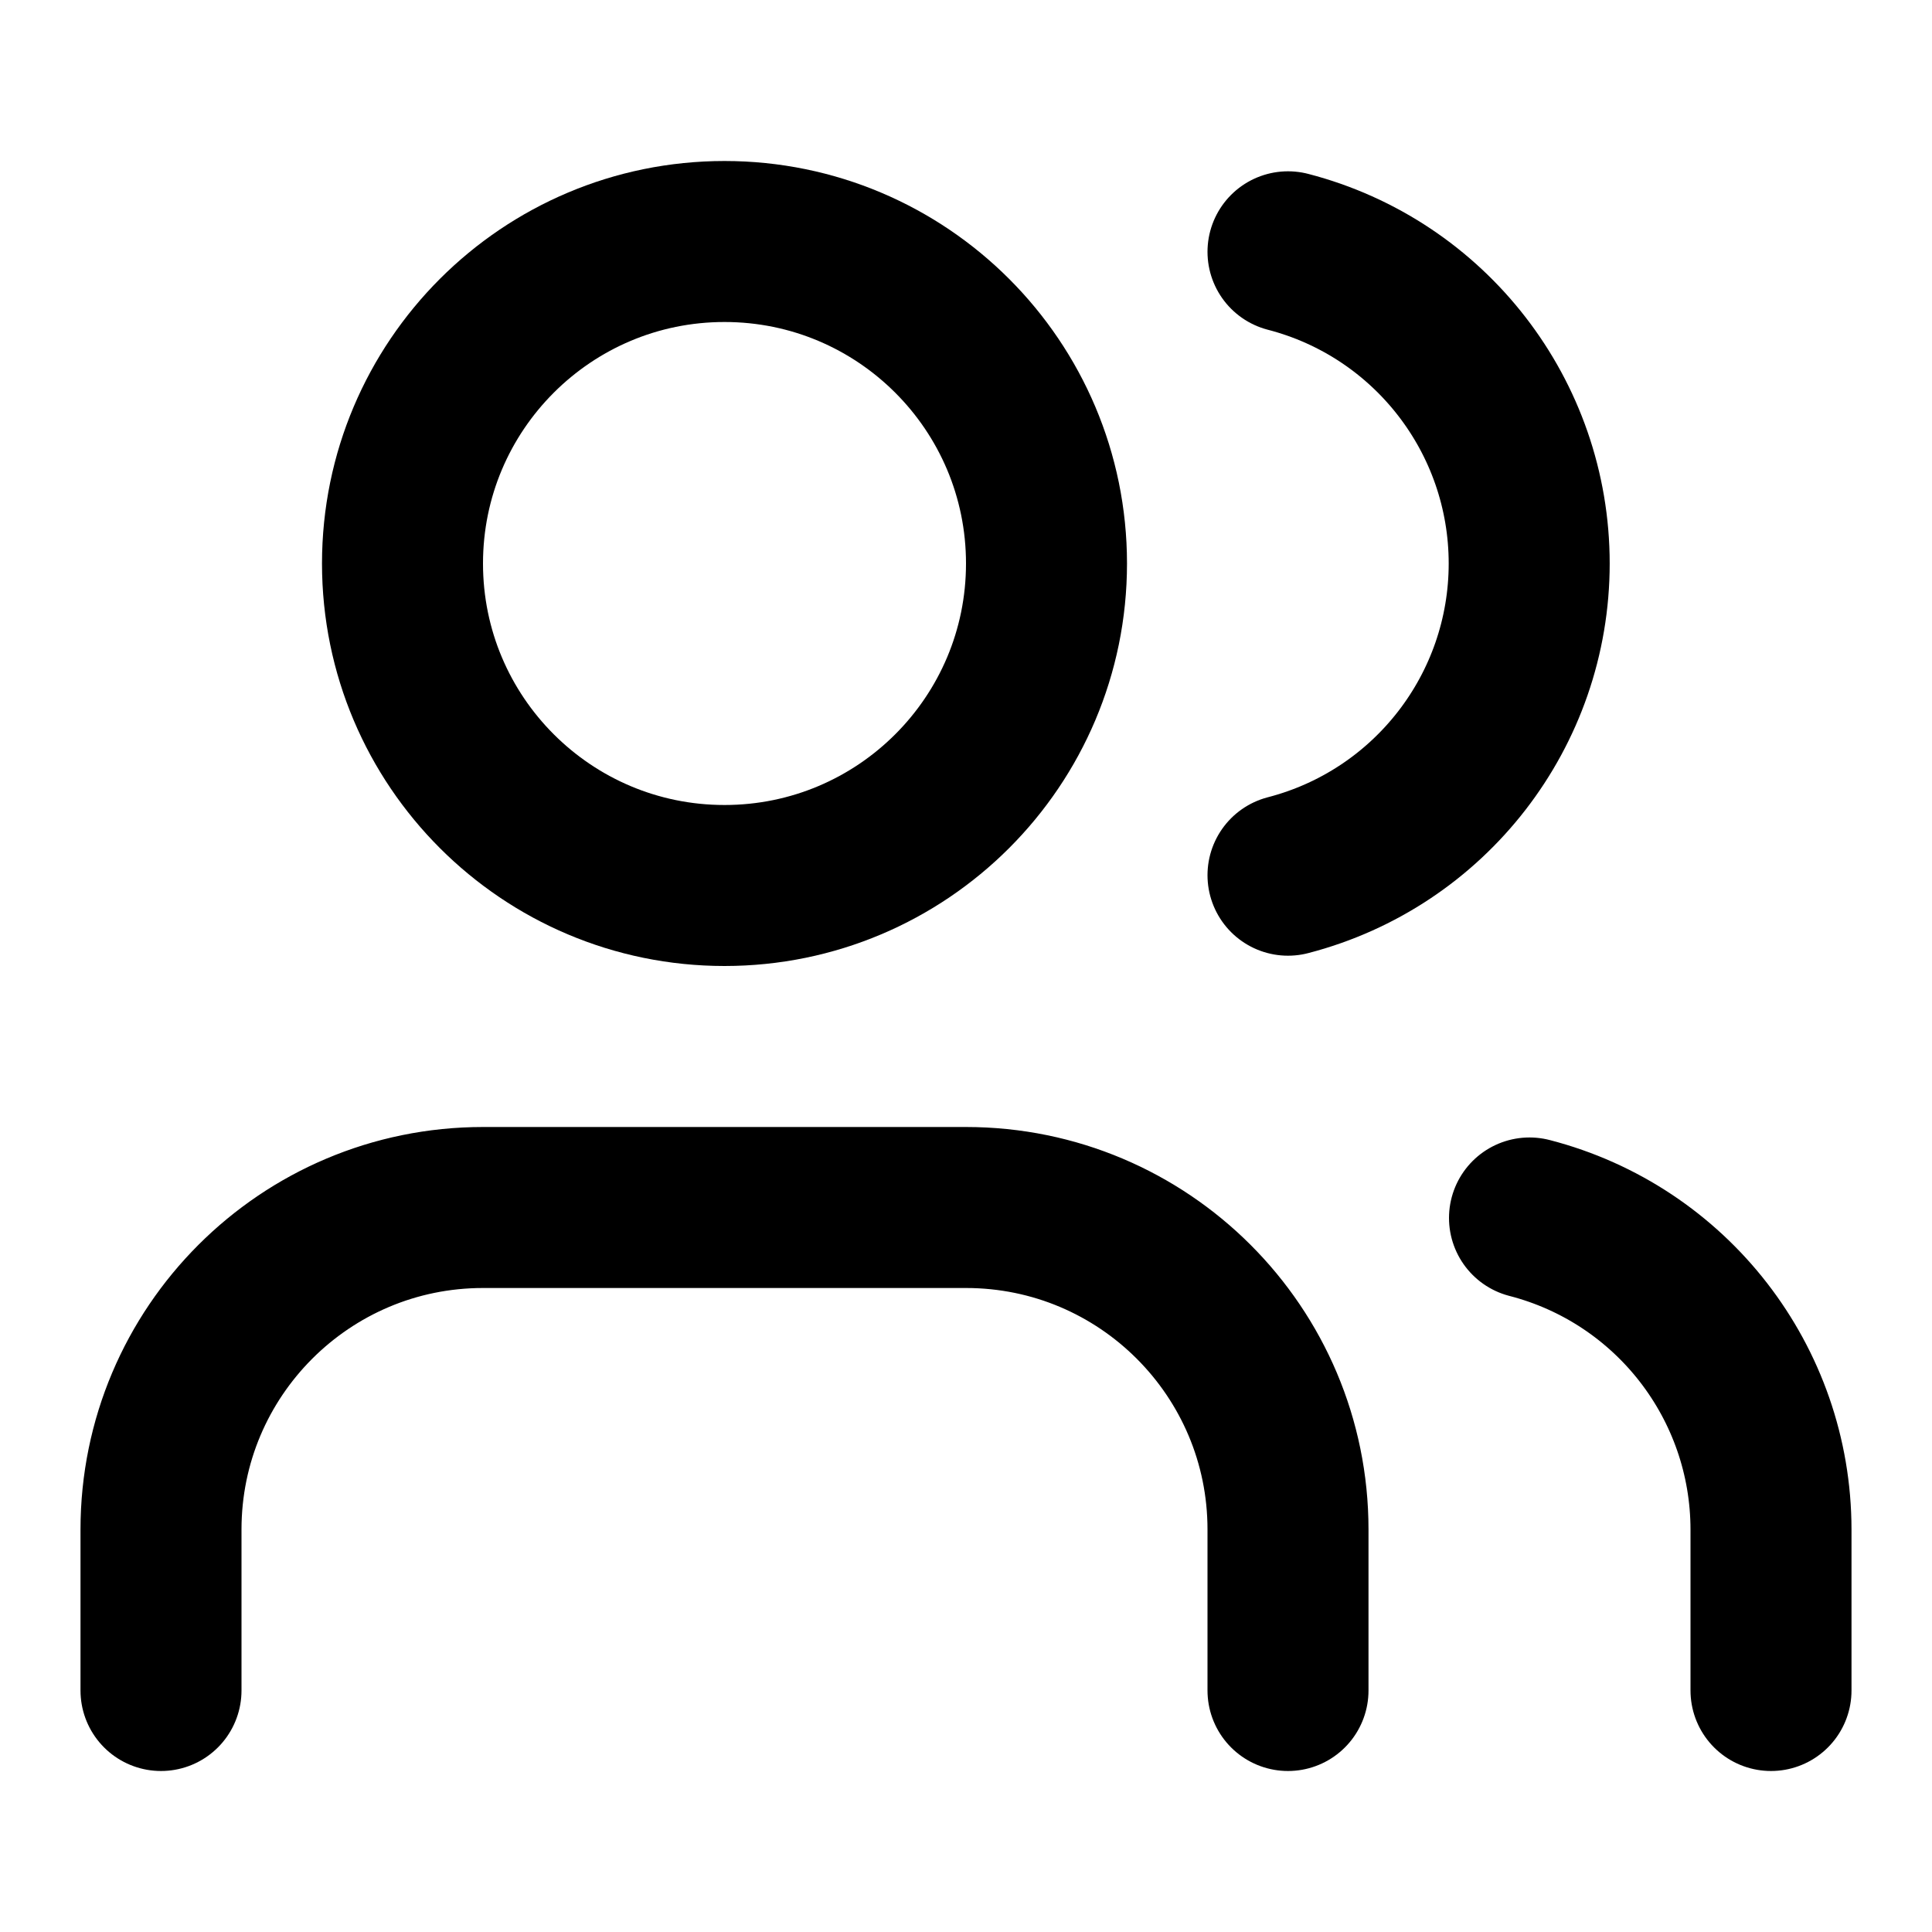
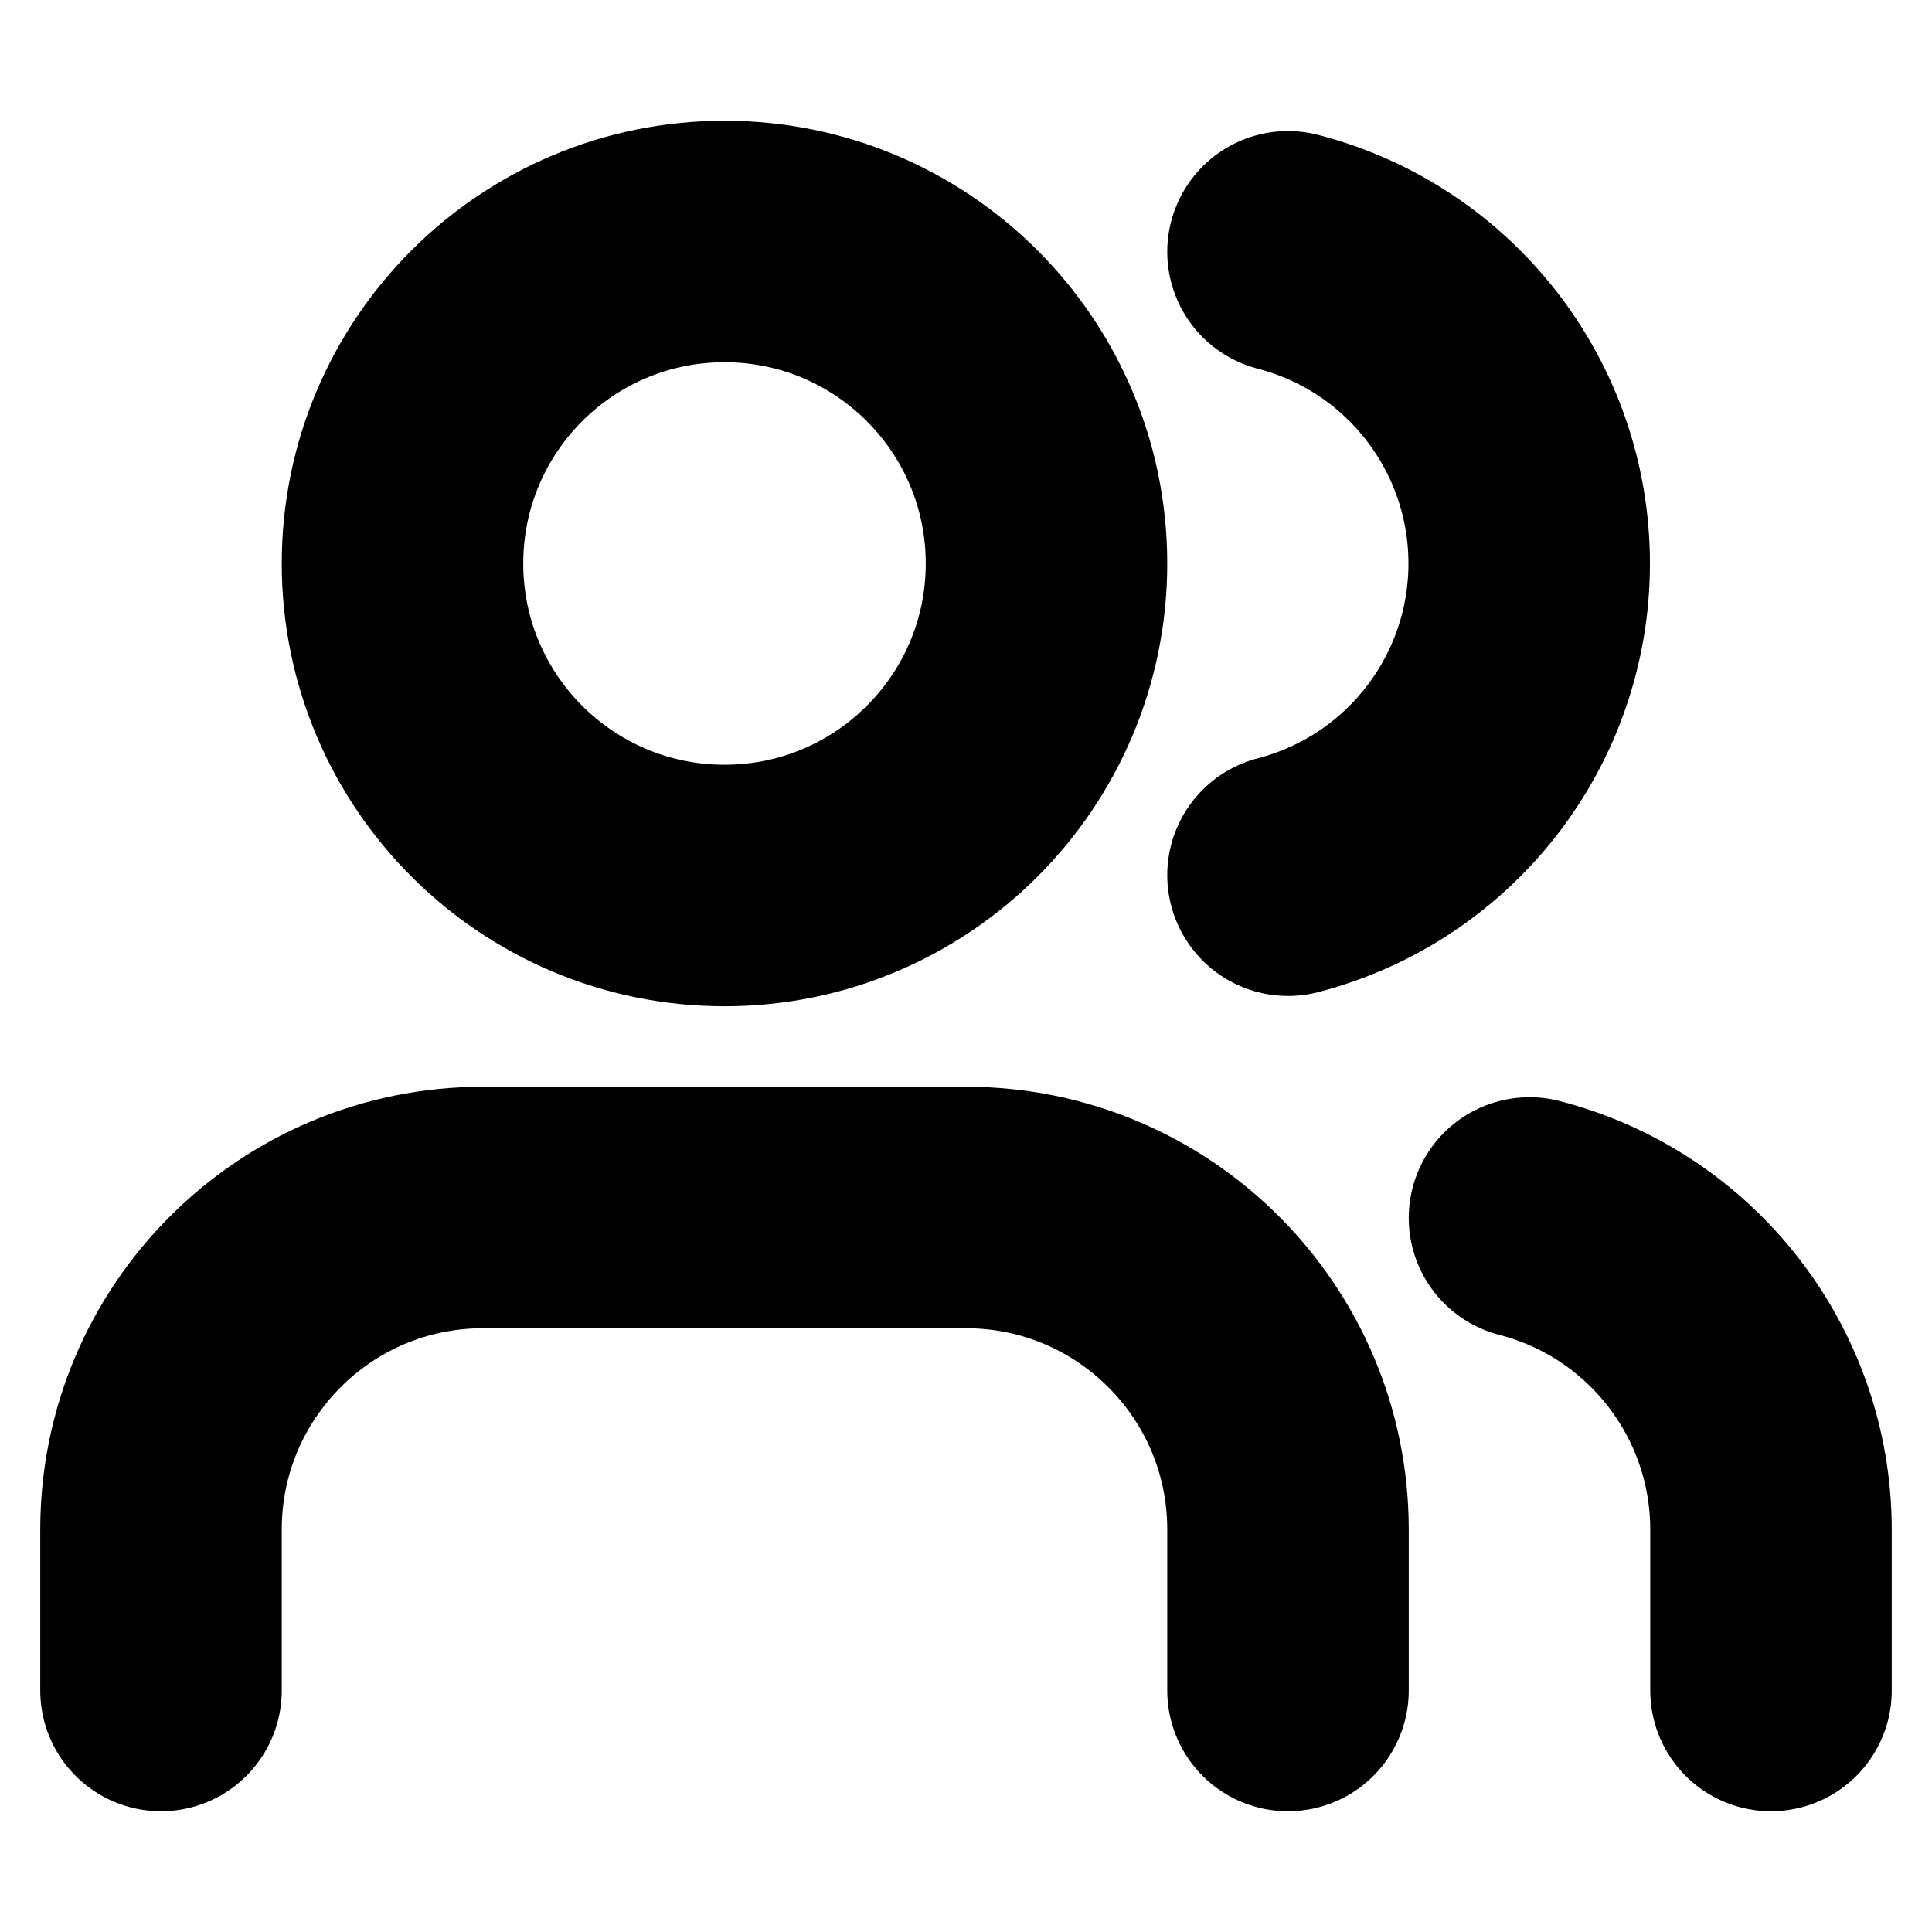
<svg xmlns="http://www.w3.org/2000/svg" width="24" height="24" viewBox="0 0 24 24">
-   <g fill="none" stroke="currentColor" stroke-linecap="round" stroke-linejoin="round" stroke-width="2">
+   <g fill="none" stroke="currentColor" stroke-linecap="round" stroke-linejoin="round" stroke-width="3">
    <path d="M16 21v-2a4 4 0 0 0-4-4H6a4 4 0 0 0-4 4v2M16 3.128a4 4 0 0 1 0 7.744M22 21v-2a4 4 0 0 0-3-3.87" />
    <circle cx="9" cy="7" r="4" />
  </g>
</svg>
